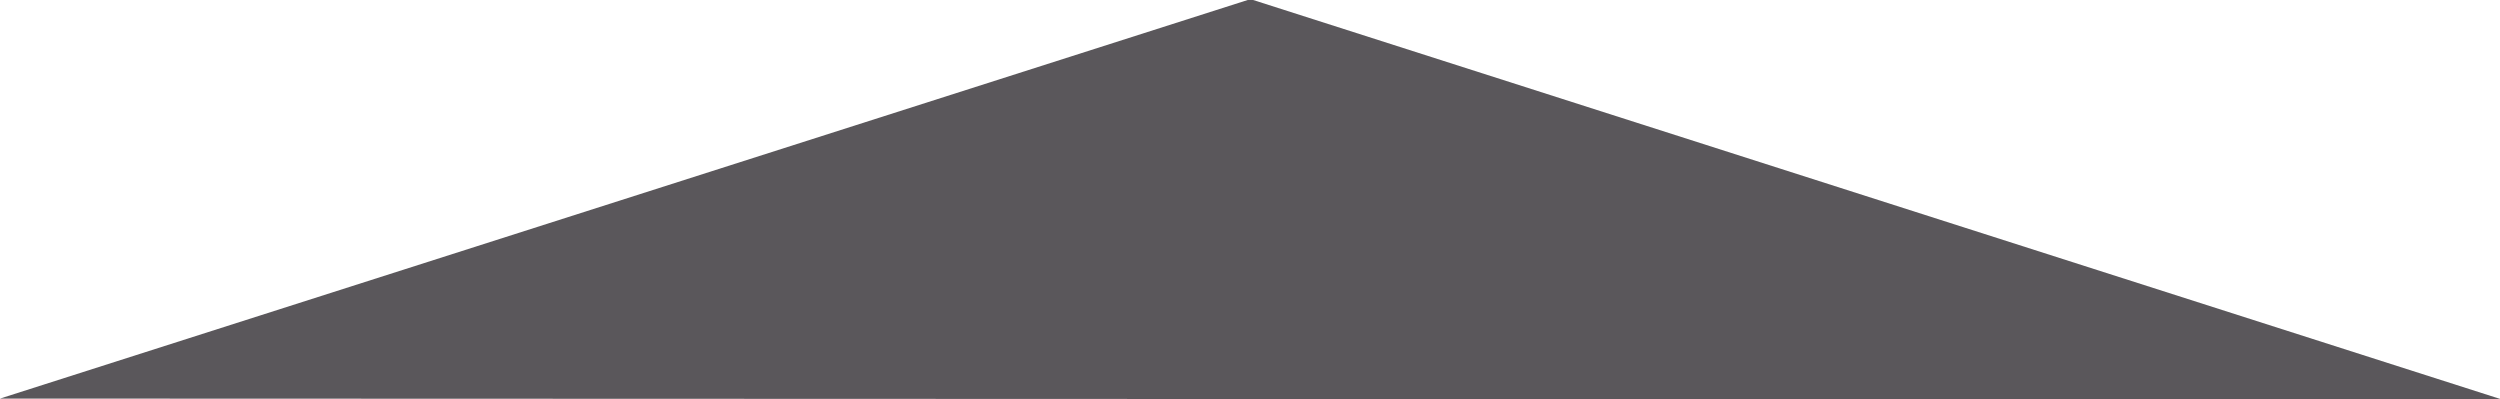
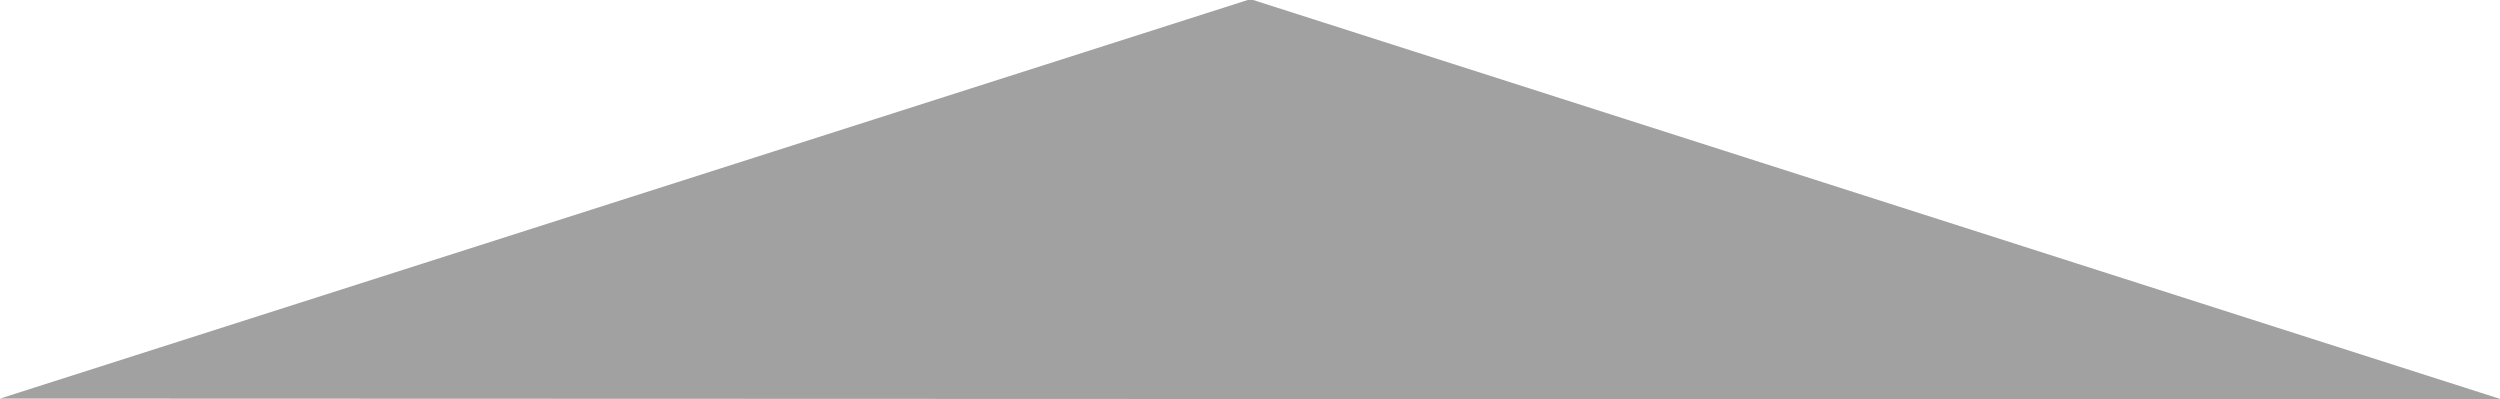
<svg xmlns="http://www.w3.org/2000/svg" version="1.1" id="Layer_1" x="0px" y="0px" viewBox="0 0 1439.5 229.5" enable-background="new 0 0 1439.5 229.5" xml:space="preserve">
-   <polygon fill="#5A575B" points="1440.5,230 0,229.5 720,-0.5 " />
+   <polygon fill="#a1a1a1" points="1440.5,230 0,229.5 720,-0.5 " />
</svg>
